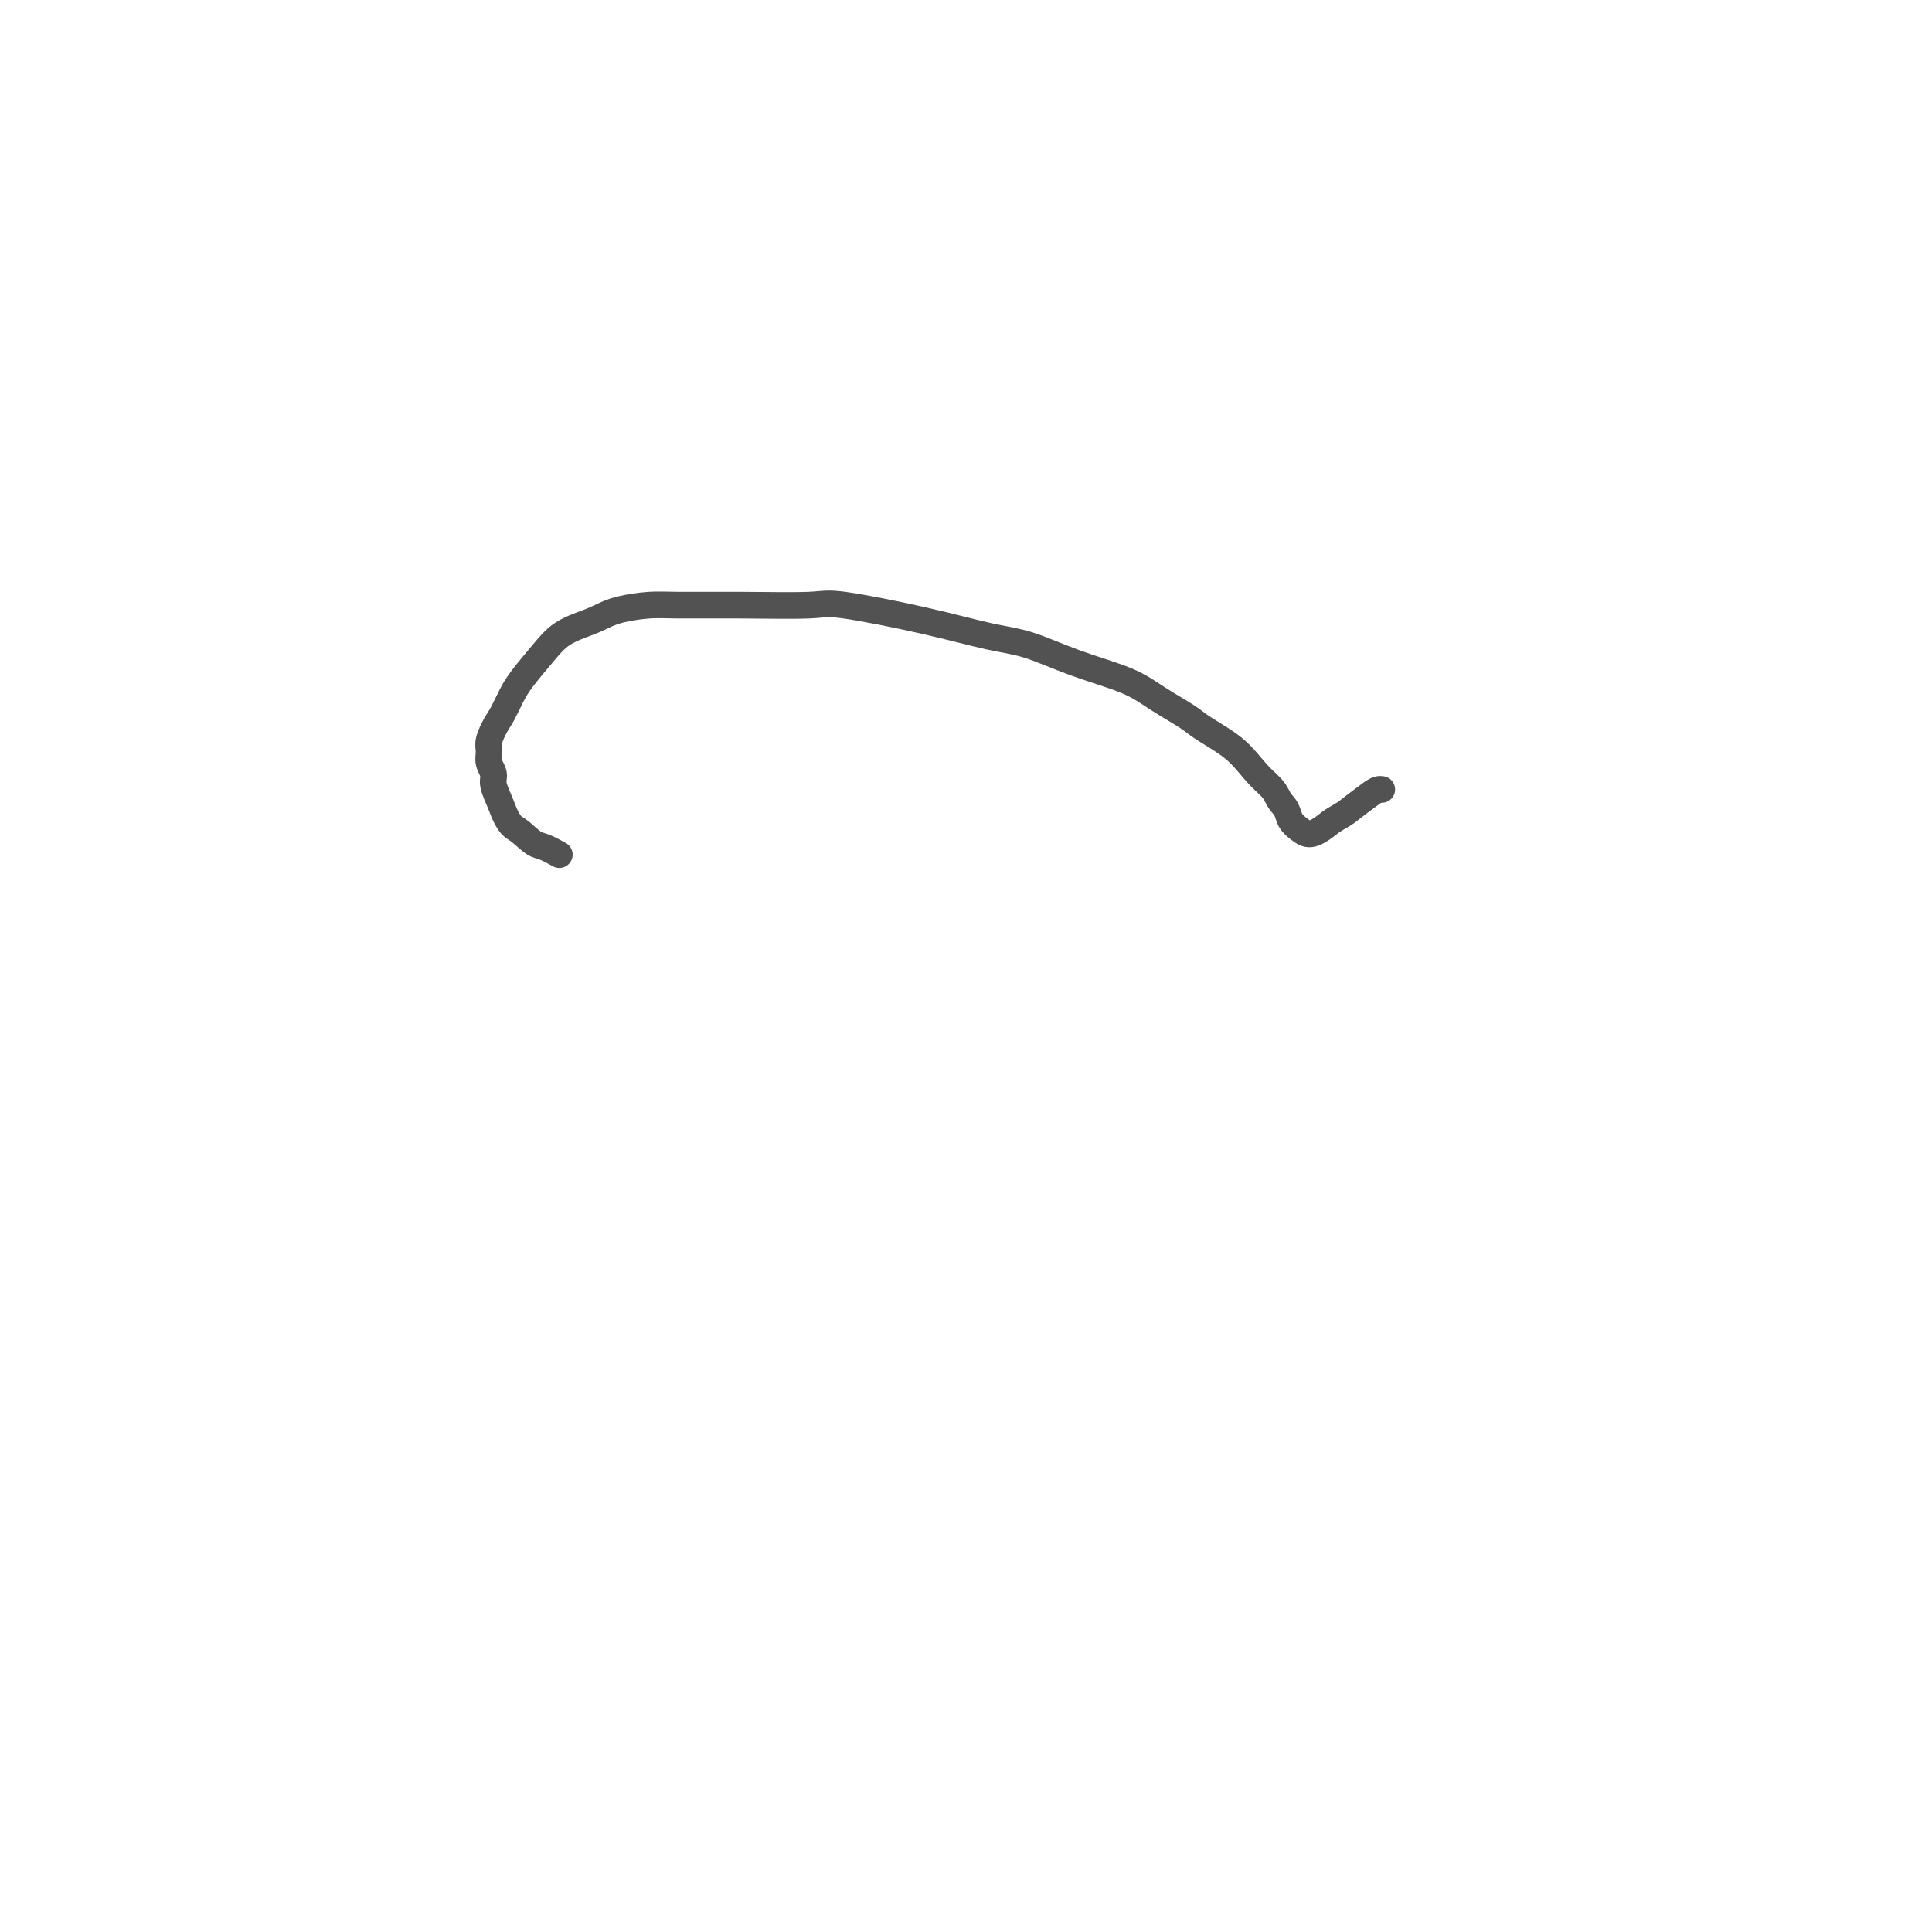
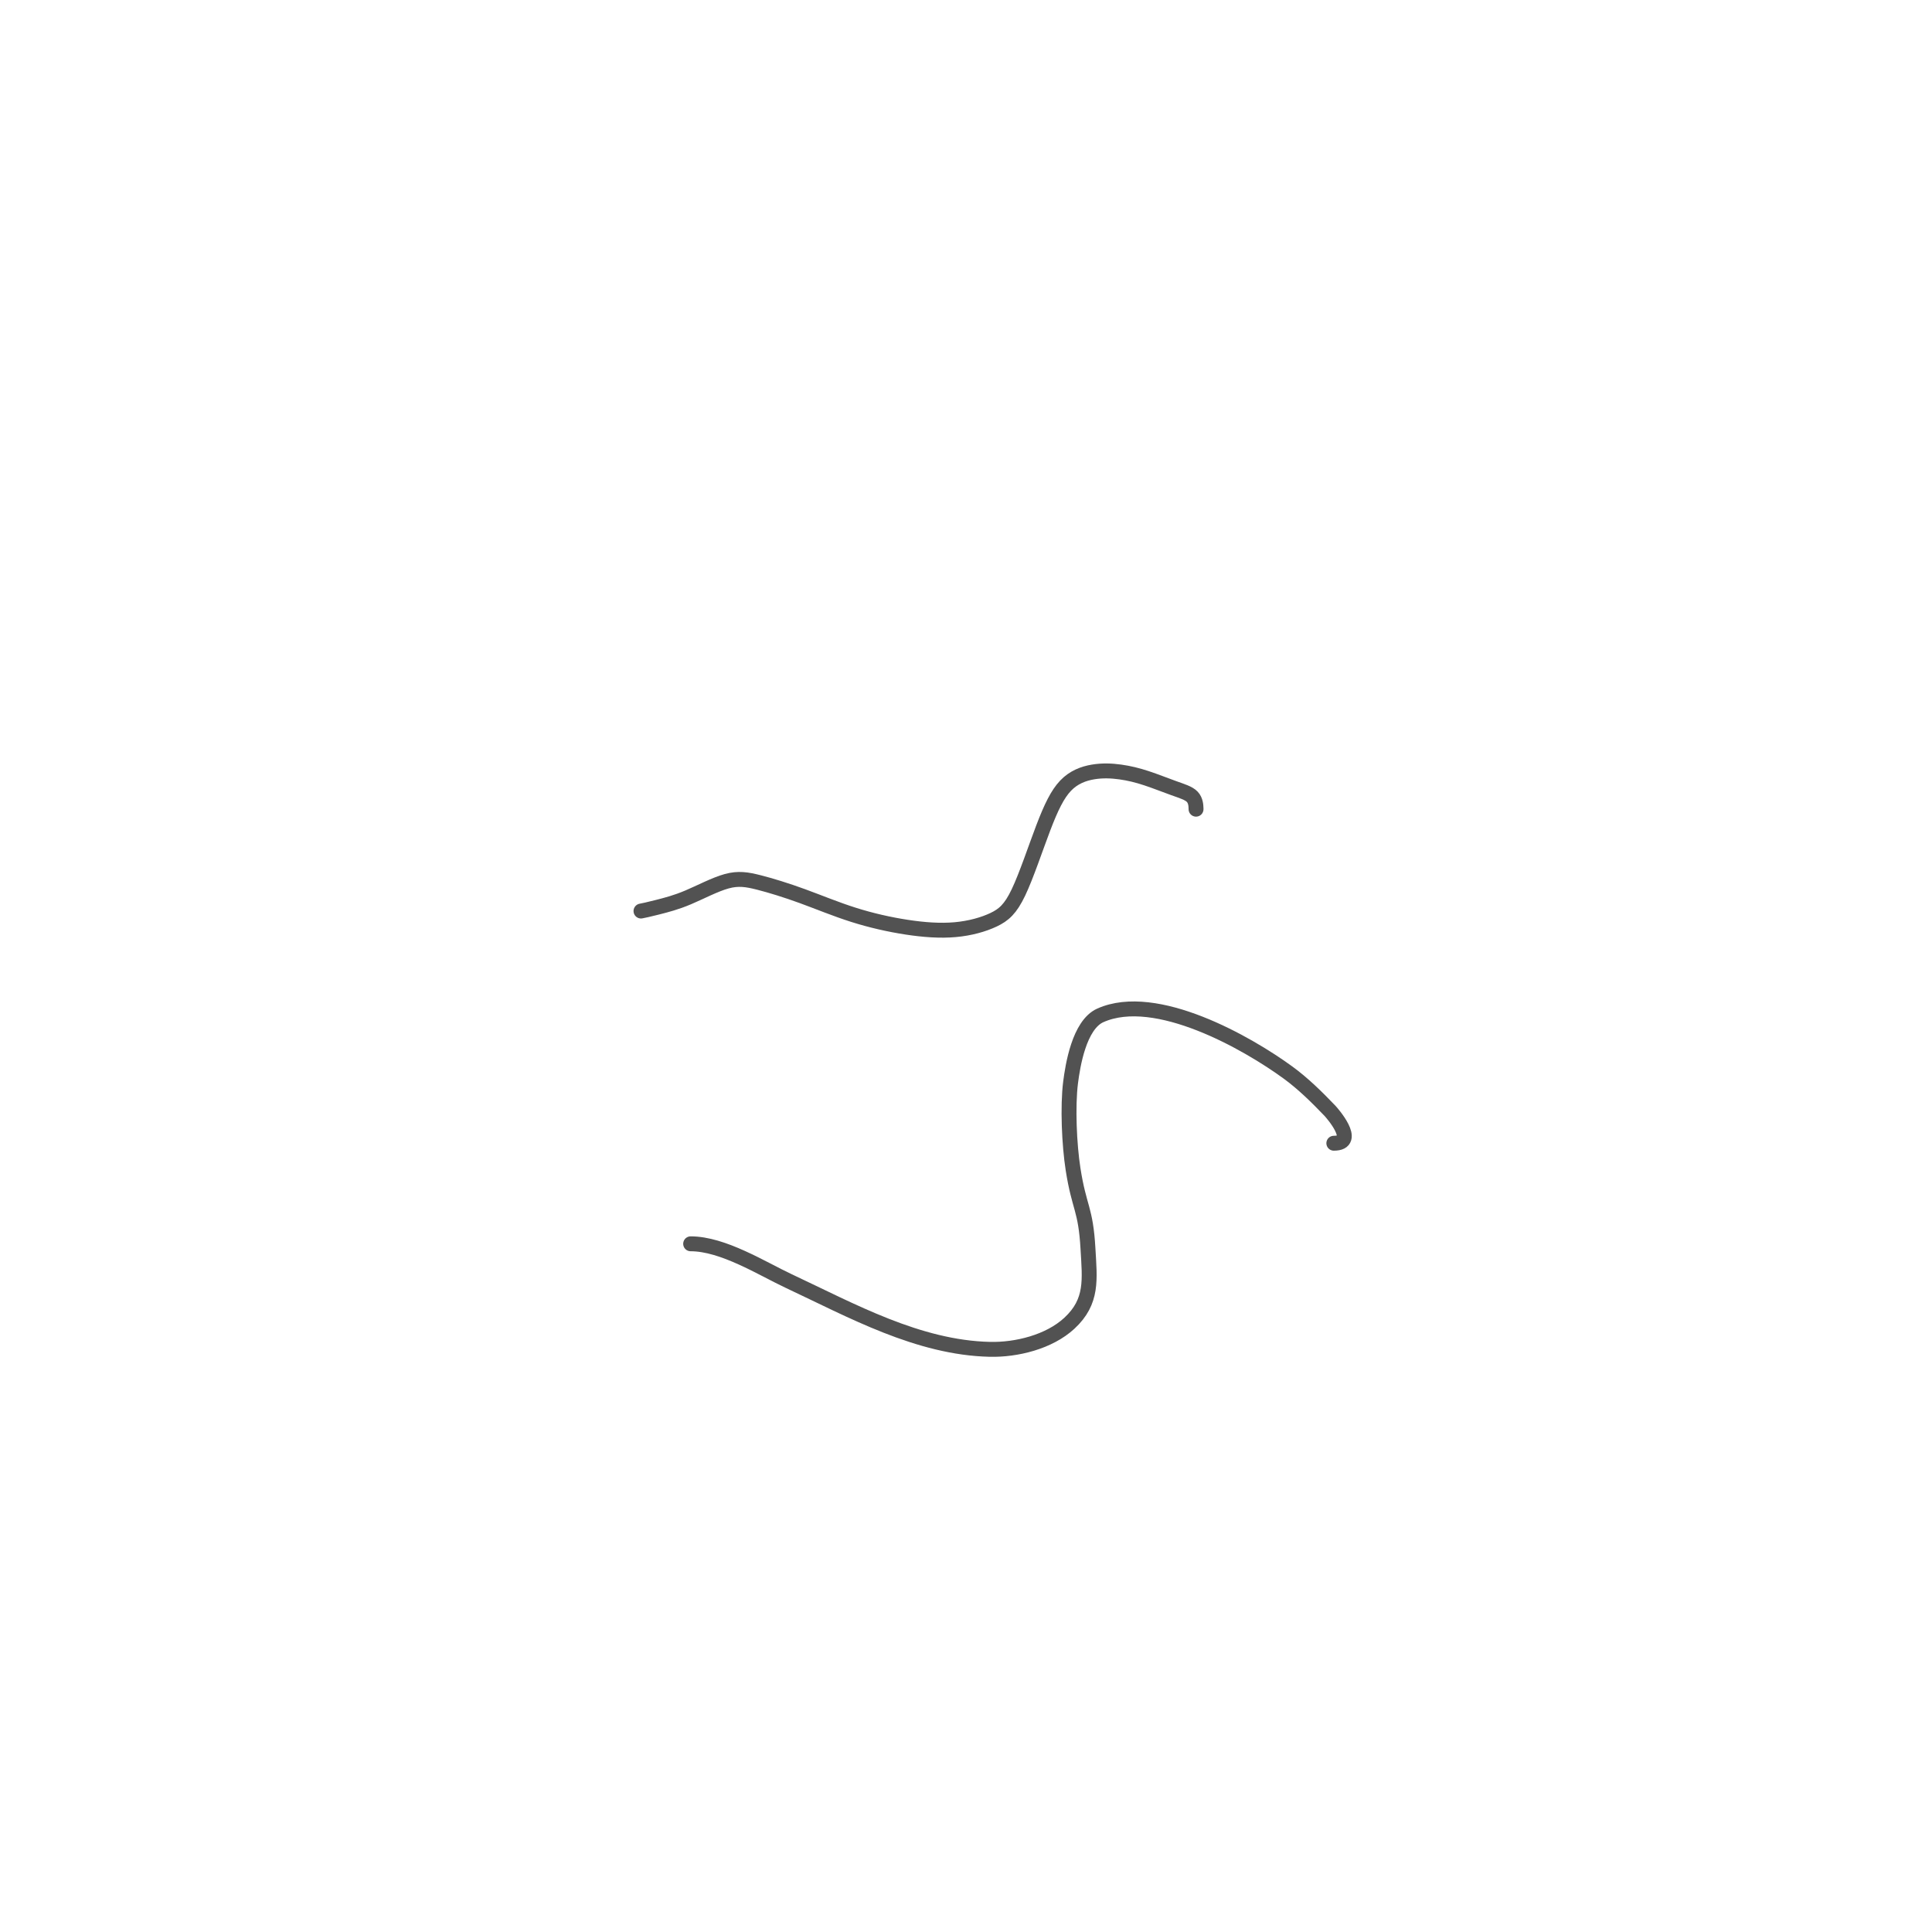
- <svg xmlns="http://www.w3.org/2000/svg" version="1.1" width="870" height="870">
+ <svg xmlns="http://www.w3.org/2000/svg" version="1.1" width="1555.992" height="1555.992">
  <g fill="none" fill-rule="nonzero" stroke="#181818" stroke-width="12" stroke-linecap="round" stroke-linejoin="round" stroke-miterlimit="10" stroke-dasharray="" stroke-dashoffset="0" font-family="none" font-weight="none" font-size="none" text-anchor="none" style="mix-blend-mode: normal">
-     <path d="M251.227,384.5c0.57,0.316 1.14,0.631 0.001,0c-1.139,-0.631 -3.987,-2.209 -6.001,-3c-2.014,-0.791 -3.195,-0.794 -5,-2c-1.805,-1.206 -4.233,-3.613 -6,-5c-1.767,-1.387 -2.874,-1.752 -4,-3c-1.126,-1.248 -2.271,-3.379 -3,-5c-0.729,-1.621 -1.042,-2.733 -2,-5c-0.958,-2.267 -2.56,-5.688 -3,-8c-0.44,-2.312 0.284,-3.514 0,-5c-0.284,-1.486 -1.574,-3.254 -2,-5c-0.426,-1.746 0.013,-3.469 0,-5c-0.013,-1.531 -0.479,-2.869 0,-5c0.479,-2.131 1.903,-5.056 3,-7c1.097,-1.944 1.866,-2.907 3,-5c1.134,-2.093 2.633,-5.316 4,-8c1.367,-2.684 2.6,-4.829 5,-8c2.4,-3.171 5.965,-7.367 9,-11c3.035,-3.633 5.541,-6.704 9,-9c3.459,-2.296 7.872,-3.816 11,-5c3.128,-1.184 4.97,-2.03 7,-3c2.03,-0.97 4.248,-2.062 8,-3c3.752,-0.938 9.038,-1.721 13,-2c3.962,-0.279 6.6,-0.055 13,0c6.4,0.055 16.561,-0.06 28,0c11.439,0.06 24.156,0.294 31,0c6.844,-0.294 7.815,-1.117 16,0c8.185,1.117 23.585,4.172 36,7c12.415,2.828 21.846,5.428 29,7c7.154,1.572 12.031,2.115 18,4c5.969,1.885 13.031,5.113 21,8c7.969,2.887 16.846,5.432 23,8c6.154,2.568 9.585,5.159 14,8c4.415,2.841 9.813,5.931 13,8c3.187,2.069 4.163,3.115 7,5c2.837,1.885 7.536,4.608 11,7c3.464,2.392 5.695,4.452 8,7c2.305,2.548 4.685,5.584 7,8c2.315,2.416 4.565,4.211 6,6c1.435,1.789 2.055,3.571 3,5c0.945,1.429 2.217,2.503 3,4c0.783,1.497 1.078,3.415 2,5c0.922,1.585 2.47,2.836 4,4c1.53,1.164 3.042,2.242 5,2c1.958,-0.242 4.362,-1.805 6,-3c1.638,-1.195 2.511,-2.021 4,-3c1.489,-0.979 3.593,-2.11 5,-3c1.407,-0.89 2.116,-1.54 4,-3c1.884,-1.46 4.942,-3.73 8,-6c3.058,-2.27 4.029,-2.135 5,-2" opacity="0.75" />
+     <path d="M1074.234,920.734c20.352,0 -2.383,-25.356 -3,-26c-10.612,-11.073 -21.609,-21.962 -34,-31c-32.513,-23.716 -106.221,-65.902 -151,-46c-17.186,7.638 -22.345,40.946 -24,54c-2.463,19.432 -1.074,50.325 2,70c4.931,31.556 10.16,31.34 12,64c1.39,24.664 4.007,42.419 -15,60c-16.354,15.127 -42.716,21.489 -64,21c-57.786,-1.328 -111.243,-31.208 -162,-55c-21.568,-10.11 -52.885,-30 -79,-30" opacity="0.75" />
+     <path d="M963.234,650.734c0.028,0.862 0.056,1.724 0.001,0c-0.055,-1.724 -0.194,-6.033 -3.001,-9c-2.807,-2.967 -8.281,-4.593 -15,-7c-6.719,-2.407 -14.684,-5.594 -22,-8c-7.316,-2.406 -13.982,-4.029 -21,-5c-7.018,-0.971 -14.387,-1.288 -22,0c-7.613,1.288 -15.471,4.182 -22,11c-6.529,6.818 -11.731,17.559 -18,34c-6.269,16.441 -13.607,38.58 -20,52c-6.393,13.42 -11.842,18.121 -20,22c-8.158,3.879 -19.025,6.936 -31,8c-11.975,1.064 -25.058,0.134 -39,-2c-13.942,-2.134 -28.742,-5.472 -43,-10c-14.258,-4.528 -27.975,-10.246 -41,-15c-13.025,-4.754 -25.357,-8.542 -35,-11c-9.643,-2.458 -16.596,-3.585 -26,-1c-9.404,2.585 -21.258,8.881 -31,13c-9.742,4.119 -17.371,6.059 -25,8c-7.629,1.941 -10.315,2.47 -13,3" opacity="0.75" />
  </g>
</svg>
